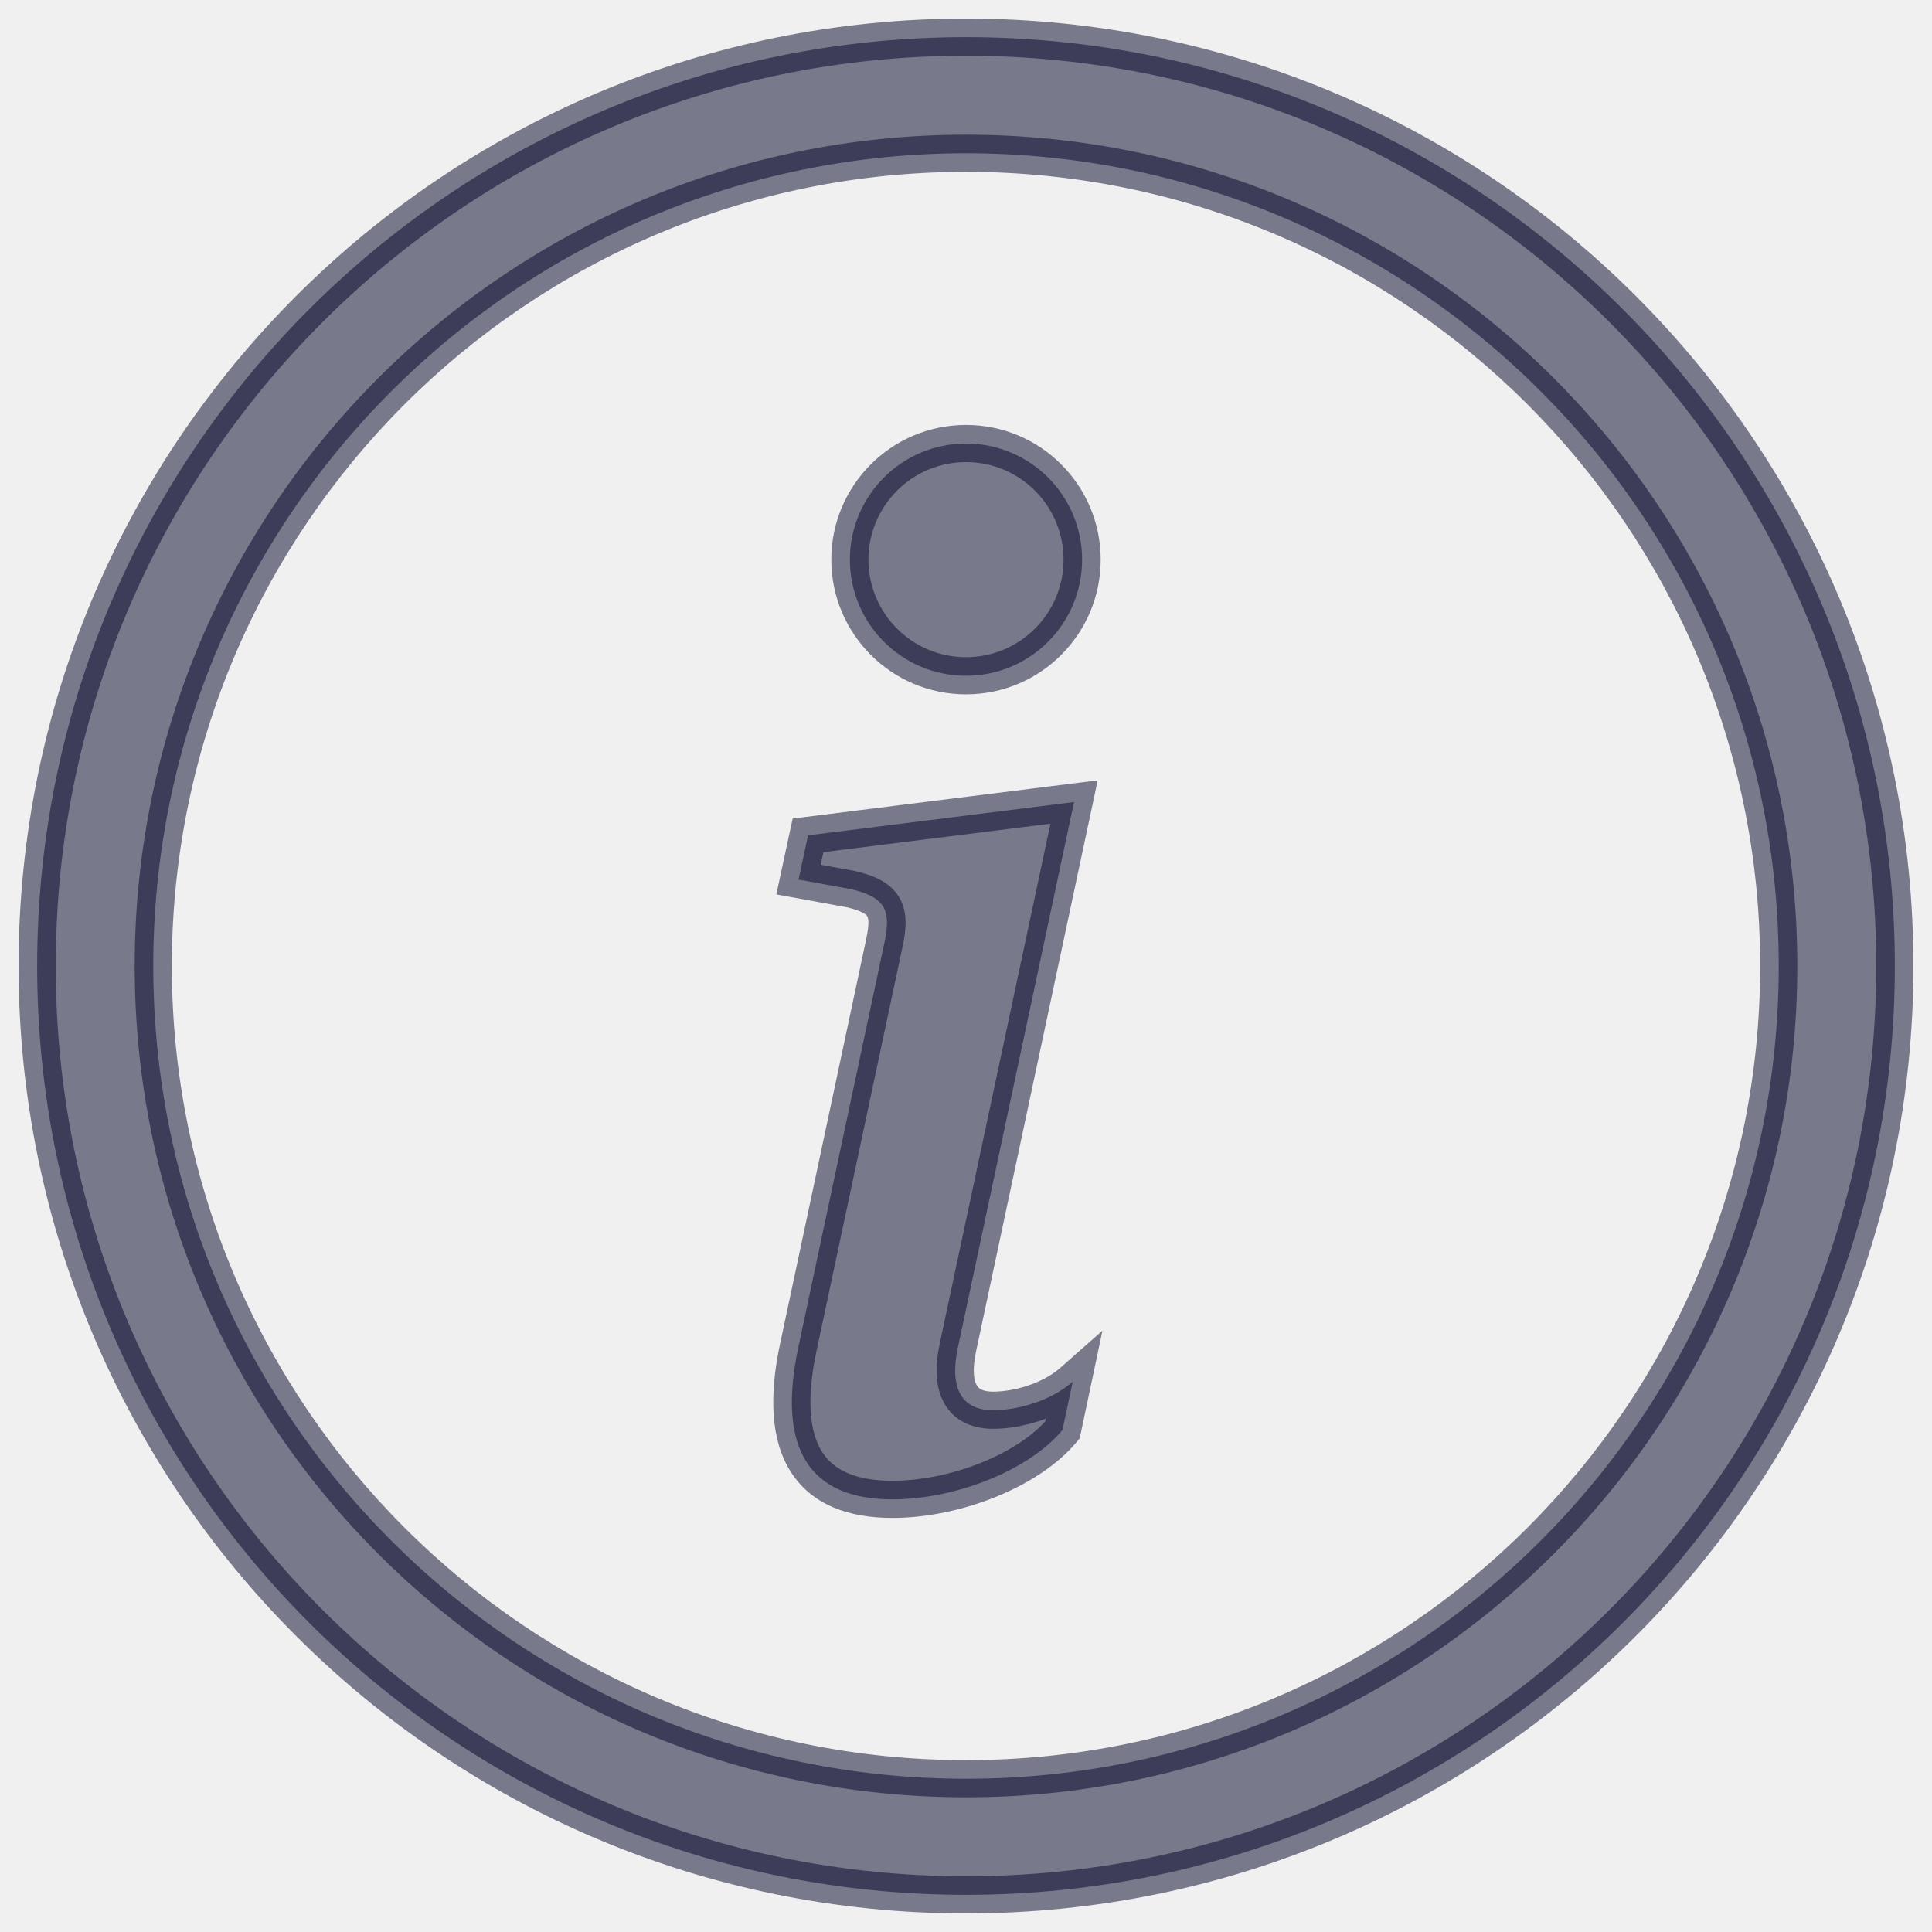
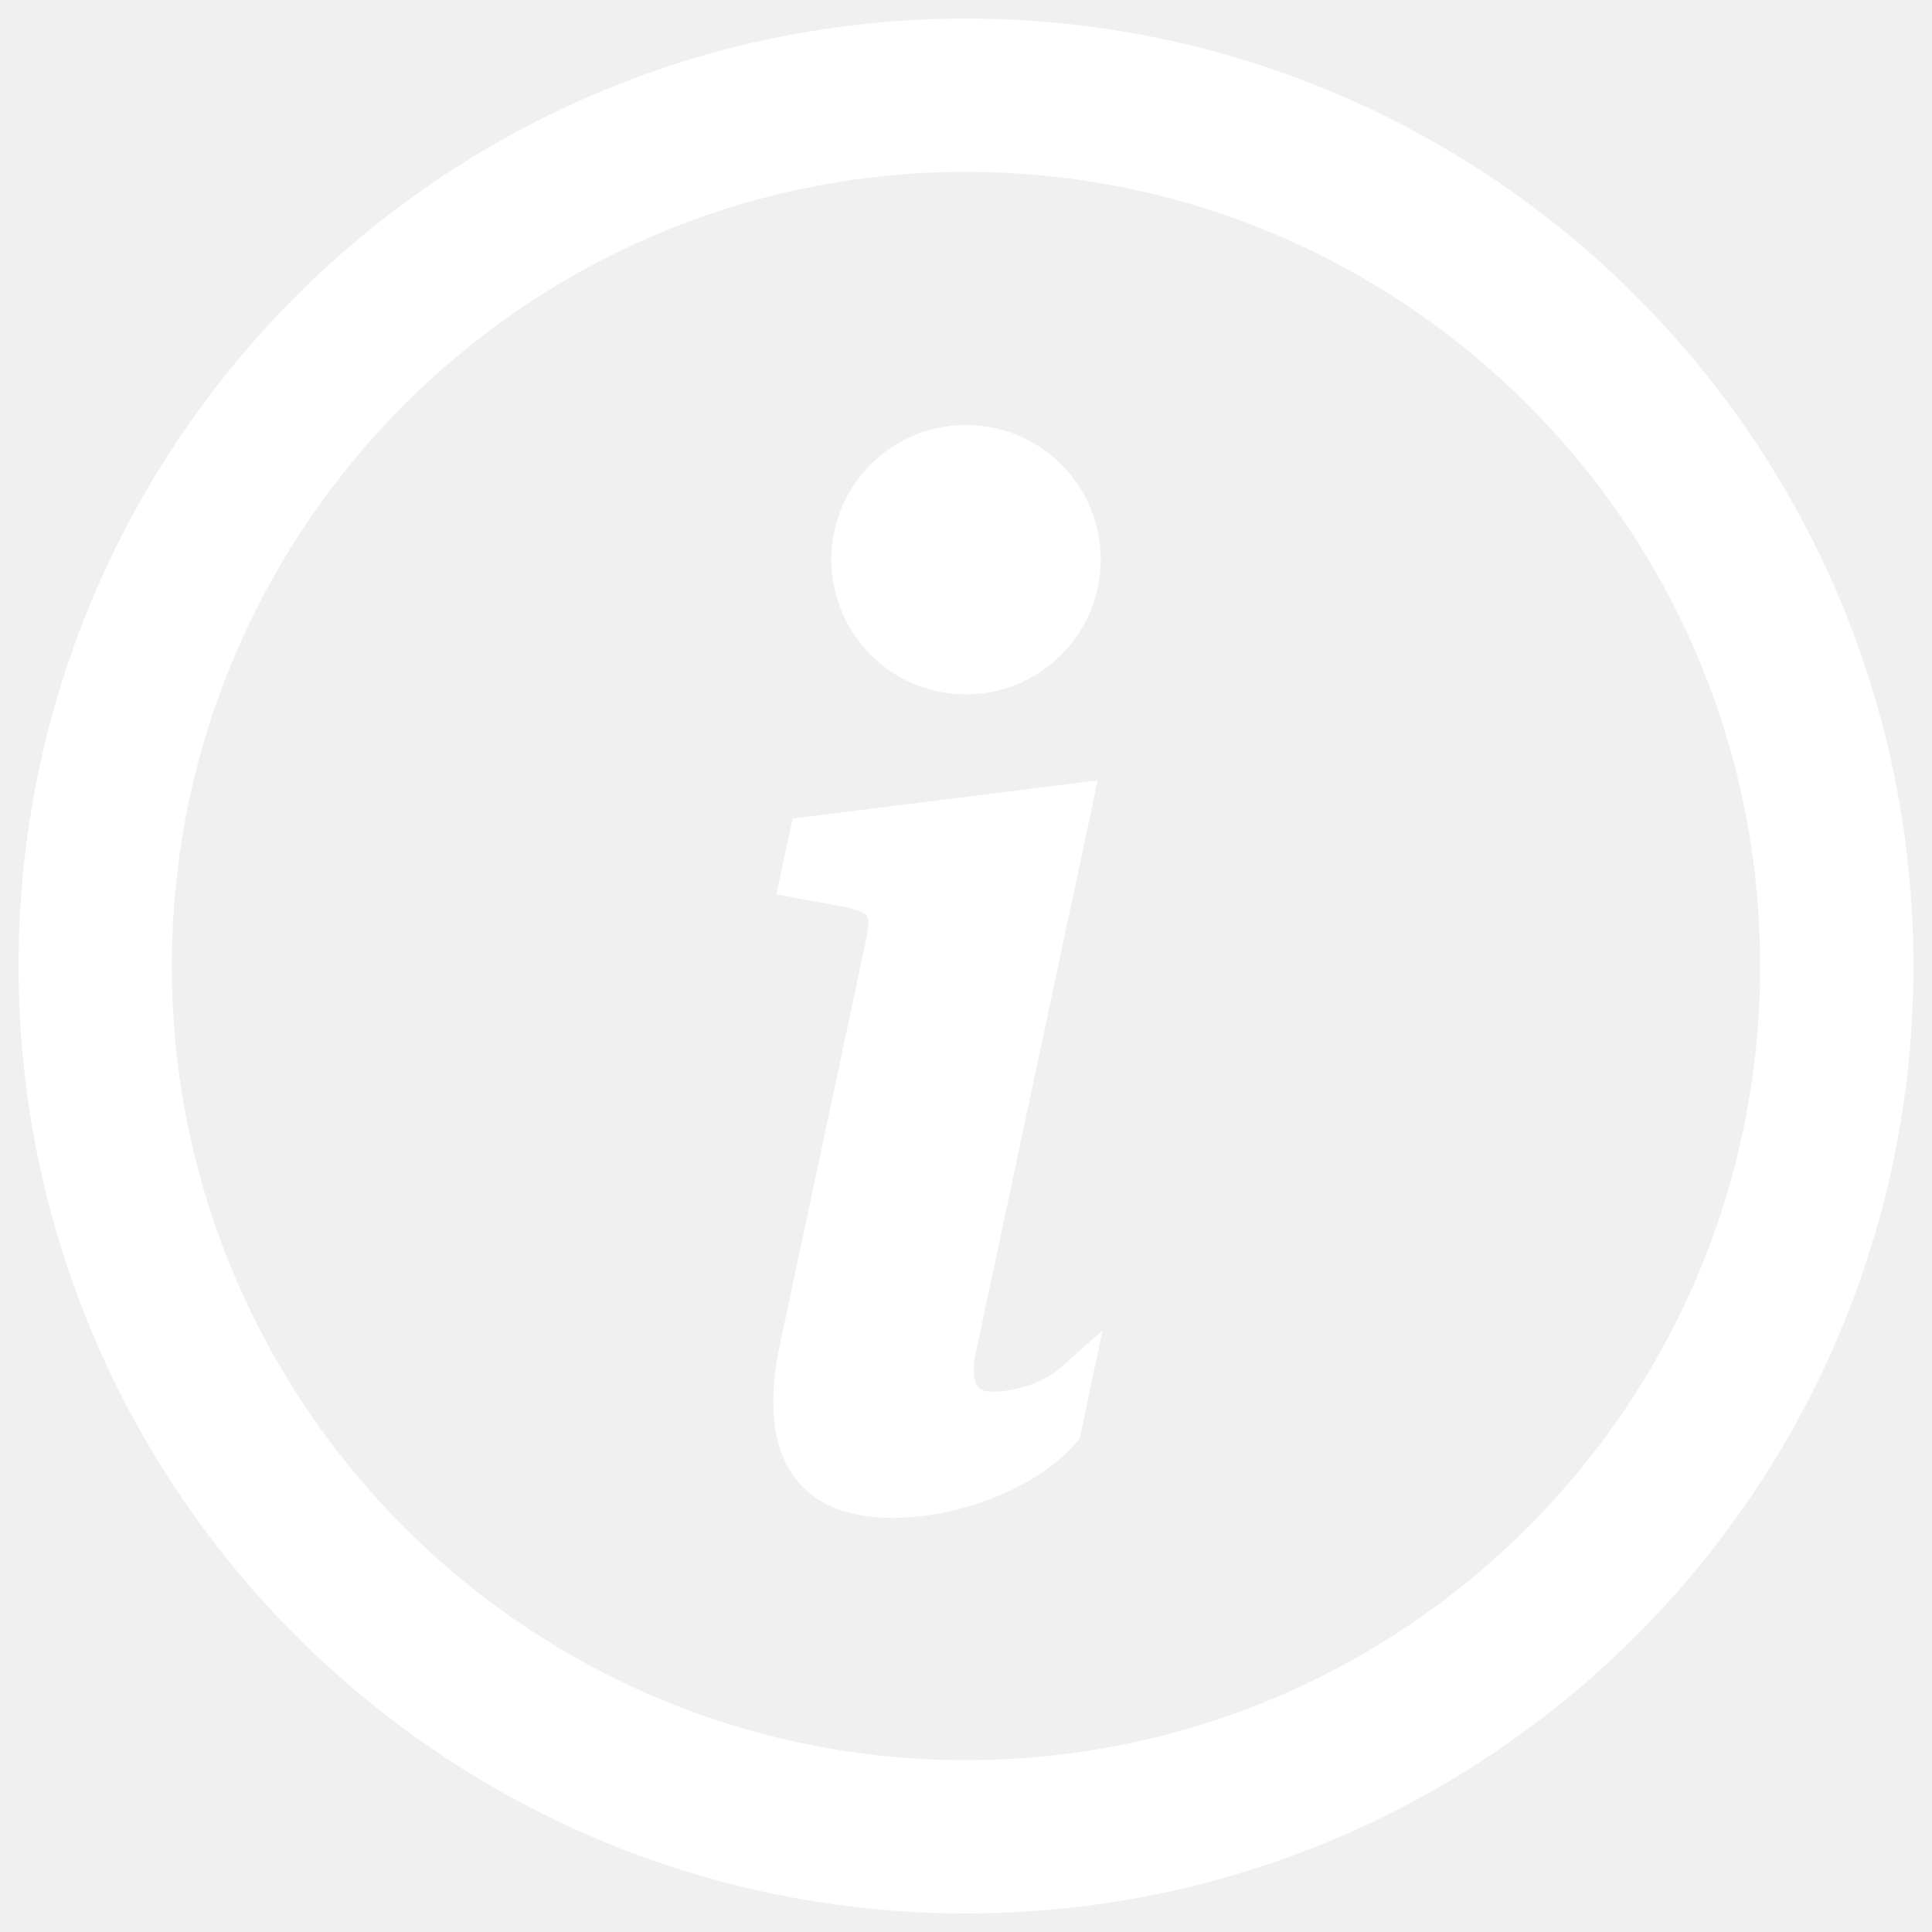
<svg xmlns="http://www.w3.org/2000/svg" width="52" height="52" viewBox="0 0 52 52" fill="none">
-   <path fill="#03022980" d="M26 47.875C13.919 47.875 4.125 38.081 4.125 26C4.125 13.919 13.919 4.125 26 4.125C38.081 4.125 47.875 13.919 47.875 26C47.875 38.081 38.081 47.875 26 47.875ZM26 51C39.807 51 51 39.807 51 26C51 12.193 39.807 1 26 1C12.193 1 1 12.193 1 26C1 39.807 12.193 51 26 51Z" />
-   <path fill="#03022980" d="M28.908 21.587L21.749 22.484L21.493 23.675L22.903 23.931C23.818 24.151 24.001 24.48 23.8 25.396L21.493 36.236C20.888 39.037 21.822 40.355 24.02 40.355C25.722 40.355 27.7 39.568 28.597 38.488L28.872 37.188C28.249 37.737 27.334 37.957 26.73 37.957C25.869 37.957 25.558 37.352 25.777 36.291L28.908 21.587Z" />
-   <path fill="#03022980" d="M29.125 15.062C29.125 16.788 27.726 18.188 26 18.188C24.274 18.188 22.875 16.788 22.875 15.062C22.875 13.337 24.274 11.938 26 11.938C27.726 11.938 29.125 13.337 29.125 15.062Z" />
-   <path fill="#03022980" d="M28.908 21.587L29.398 21.691L29.544 21.004L28.846 21.091L28.908 21.587ZM21.749 22.484L21.687 21.988L21.335 22.032L21.26 22.379L21.749 22.484ZM21.493 23.675L21.004 23.569L20.895 24.074L21.403 24.166L21.493 23.675ZM22.903 23.931L23.019 23.445L23.006 23.442L22.992 23.439L22.903 23.931ZM23.8 25.396L23.311 25.288L23.311 25.292L23.8 25.396ZM21.493 36.236L21.981 36.341L21.982 36.34L21.493 36.236ZM28.597 38.488L28.982 38.807L29.061 38.712L29.086 38.591L28.597 38.488ZM28.872 37.188L29.361 37.291L29.673 35.814L28.541 36.813L28.872 37.188ZM25.777 36.291L25.288 36.186L25.288 36.189L25.777 36.291ZM47.375 26C47.375 37.805 37.805 47.375 26 47.375V48.375C38.357 48.375 48.375 38.357 48.375 26H47.375ZM26 4.625C37.805 4.625 47.375 14.195 47.375 26H48.375C48.375 13.643 38.357 3.625 26 3.625V4.625ZM4.625 26C4.625 14.195 14.195 4.625 26 4.625V3.625C13.643 3.625 3.625 13.643 3.625 26H4.625ZM26 47.375C14.195 47.375 4.625 37.805 4.625 26H3.625C3.625 38.357 13.643 48.375 26 48.375V47.375ZM50.5 26C50.5 39.531 39.531 50.5 26 50.5V51.5C40.083 51.5 51.5 40.083 51.5 26H50.5ZM26 1.5C39.531 1.5 50.5 12.469 50.5 26H51.5C51.5 11.917 40.083 0.5 26 0.5V1.5ZM1.5 26C1.5 12.469 12.469 1.5 26 1.5V0.5C11.917 0.5 0.5 11.917 0.5 26H1.5ZM26 50.5C12.469 50.5 1.5 39.531 1.5 26H0.5C0.5 40.083 11.917 51.5 26 51.5V50.5ZM28.846 21.091L21.687 21.988L21.811 22.98L28.971 22.083L28.846 21.091ZM21.26 22.379L21.004 23.569L21.982 23.78L22.238 22.59L21.26 22.379ZM21.403 24.166L22.813 24.423L22.992 23.439L21.582 23.183L21.403 24.166ZM22.786 24.417C23.23 24.524 23.32 24.624 23.342 24.66C23.367 24.703 23.411 24.837 23.311 25.288L24.288 25.503C24.39 25.039 24.443 24.55 24.198 24.145C23.95 23.733 23.491 23.558 23.019 23.445L22.786 24.417ZM23.311 25.292L21.004 36.132L21.982 36.34L24.289 25.5L23.311 25.292ZM21.004 36.13C20.692 37.575 20.745 38.768 21.284 39.614C21.843 40.494 22.827 40.855 24.02 40.855V39.855C23.014 39.855 22.433 39.558 22.127 39.078C21.801 38.565 21.689 37.697 21.981 36.341L21.004 36.13ZM24.02 40.855C24.943 40.855 25.927 40.643 26.798 40.29C27.665 39.939 28.463 39.432 28.982 38.807L28.212 38.168C27.834 38.624 27.195 39.05 26.423 39.363C25.656 39.674 24.799 39.855 24.02 39.855V40.855ZM29.086 38.591L29.361 37.291L28.383 37.084L28.108 38.384L29.086 38.591ZM28.541 36.813C28.034 37.26 27.249 37.457 26.73 37.457V38.457C27.419 38.457 28.464 38.214 29.203 37.563L28.541 36.813ZM26.73 37.457C26.424 37.457 26.331 37.36 26.285 37.279C26.214 37.151 26.166 36.88 26.267 36.392L25.288 36.189C25.169 36.763 25.166 37.325 25.411 37.765C25.682 38.251 26.174 38.457 26.73 38.457V37.457ZM26.266 36.395L29.398 21.691L28.419 21.483L25.288 36.186L26.266 36.395ZM28.625 15.062C28.625 16.512 27.45 17.688 26 17.688V18.688C28.002 18.688 29.625 17.064 29.625 15.062H28.625ZM26 17.688C24.55 17.688 23.375 16.512 23.375 15.062H22.375C22.375 17.064 23.998 18.688 26 18.688V17.688ZM23.375 15.062C23.375 13.613 24.55 12.438 26 12.438V11.438C23.998 11.438 22.375 13.06 22.375 15.062H23.375ZM26 12.438C27.45 12.438 28.625 13.613 28.625 15.062H29.625C29.625 13.06 28.002 11.438 26 11.438V12.438Z" />
+   <path fills="#03022980" fill="#fff" d="M26 47.875C13.919 47.875 4.125 38.081 4.125 26C4.125 13.919 13.919 4.125 26 4.125C38.081 4.125 47.875 13.919 47.875 26C47.875 38.081 38.081 47.875 26 47.875ZM26 51C39.807 51 51 39.807 51 26C51 12.193 39.807 1 26 1C12.193 1 1 12.193 1 26C1 39.807 12.193 51 26 51Z" />
+   <path fills="#03022980" fill="#fff" d="M28.908 21.587L21.749 22.484L21.493 23.675L22.903 23.931C23.818 24.151 24.001 24.48 23.8 25.396L21.493 36.236C20.888 39.037 21.822 40.355 24.02 40.355C25.722 40.355 27.7 39.568 28.597 38.488L28.872 37.188C28.249 37.737 27.334 37.957 26.73 37.957C25.869 37.957 25.558 37.352 25.777 36.291L28.908 21.587Z" />
+   <path fills="#03022980" fill="#fff" d="M29.125 15.062C29.125 16.788 27.726 18.188 26 18.188C24.274 18.188 22.875 16.788 22.875 15.062C22.875 13.337 24.274 11.938 26 11.938C27.726 11.938 29.125 13.337 29.125 15.062Z" />
+   <path fills="#03022980" fill="#fff" d="M28.908 21.587L29.398 21.691L29.544 21.004L28.846 21.091L28.908 21.587ZM21.749 22.484L21.687 21.988L21.335 22.032L21.26 22.379L21.749 22.484ZM21.493 23.675L21.004 23.569L20.895 24.074L21.403 24.166L21.493 23.675ZM22.903 23.931L23.019 23.445L23.006 23.442L22.992 23.439L22.903 23.931ZM23.8 25.396L23.311 25.288L23.311 25.292L23.8 25.396ZM21.493 36.236L21.981 36.341L21.982 36.34L21.493 36.236ZM28.597 38.488L28.982 38.807L29.061 38.712L29.086 38.591L28.597 38.488ZM28.872 37.188L29.361 37.291L29.673 35.814L28.541 36.813L28.872 37.188ZM25.777 36.291L25.288 36.186L25.288 36.189L25.777 36.291ZM47.375 26C47.375 37.805 37.805 47.375 26 47.375V48.375C38.357 48.375 48.375 38.357 48.375 26H47.375ZM26 4.625C37.805 4.625 47.375 14.195 47.375 26H48.375C48.375 13.643 38.357 3.625 26 3.625V4.625ZM4.625 26C4.625 14.195 14.195 4.625 26 4.625V3.625C13.643 3.625 3.625 13.643 3.625 26H4.625ZM26 47.375C14.195 47.375 4.625 37.805 4.625 26H3.625C3.625 38.357 13.643 48.375 26 48.375V47.375ZM50.5 26C50.5 39.531 39.531 50.5 26 50.5V51.5C40.083 51.5 51.5 40.083 51.5 26H50.5ZM26 1.5C39.531 1.5 50.5 12.469 50.5 26H51.5C51.5 11.917 40.083 0.5 26 0.5V1.5ZM1.5 26C1.5 12.469 12.469 1.5 26 1.5V0.5C11.917 0.5 0.5 11.917 0.5 26H1.5ZM26 50.5C12.469 50.5 1.5 39.531 1.5 26H0.5C0.5 40.083 11.917 51.5 26 51.5V50.5ZM28.846 21.091L21.687 21.988L21.811 22.98L28.971 22.083L28.846 21.091ZM21.26 22.379L21.004 23.569L21.982 23.78L22.238 22.59L21.26 22.379ZM21.403 24.166L22.813 24.423L22.992 23.439L21.582 23.183L21.403 24.166ZM22.786 24.417C23.23 24.524 23.32 24.624 23.342 24.66C23.367 24.703 23.411 24.837 23.311 25.288L24.288 25.503C24.39 25.039 24.443 24.55 24.198 24.145C23.95 23.733 23.491 23.558 23.019 23.445L22.786 24.417ZM23.311 25.292L21.004 36.132L21.982 36.34L24.289 25.5L23.311 25.292ZM21.004 36.13C20.692 37.575 20.745 38.768 21.284 39.614C21.843 40.494 22.827 40.855 24.02 40.855V39.855C23.014 39.855 22.433 39.558 22.127 39.078C21.801 38.565 21.689 37.697 21.981 36.341L21.004 36.13ZM24.02 40.855C24.943 40.855 25.927 40.643 26.798 40.29C27.665 39.939 28.463 39.432 28.982 38.807L28.212 38.168C27.834 38.624 27.195 39.05 26.423 39.363C25.656 39.674 24.799 39.855 24.02 39.855V40.855ZM29.086 38.591L29.361 37.291L28.383 37.084L28.108 38.384L29.086 38.591ZM28.541 36.813C28.034 37.26 27.249 37.457 26.73 37.457V38.457C27.419 38.457 28.464 38.214 29.203 37.563L28.541 36.813ZM26.73 37.457C26.424 37.457 26.331 37.36 26.285 37.279C26.214 37.151 26.166 36.88 26.267 36.392L25.288 36.189C25.169 36.763 25.166 37.325 25.411 37.765C25.682 38.251 26.174 38.457 26.73 38.457V37.457ZM26.266 36.395L29.398 21.691L28.419 21.483L25.288 36.186L26.266 36.395ZM28.625 15.062C28.625 16.512 27.45 17.688 26 17.688V18.688C28.002 18.688 29.625 17.064 29.625 15.062H28.625ZM26 17.688C24.55 17.688 23.375 16.512 23.375 15.062H22.375C22.375 17.064 23.998 18.688 26 18.688V17.688ZM23.375 15.062C23.375 13.613 24.55 12.438 26 12.438V11.438C23.998 11.438 22.375 13.06 22.375 15.062H23.375ZM26 12.438C27.45 12.438 28.625 13.613 28.625 15.062H29.625C29.625 13.06 28.002 11.438 26 11.438V12.438Z" />
</svg>
